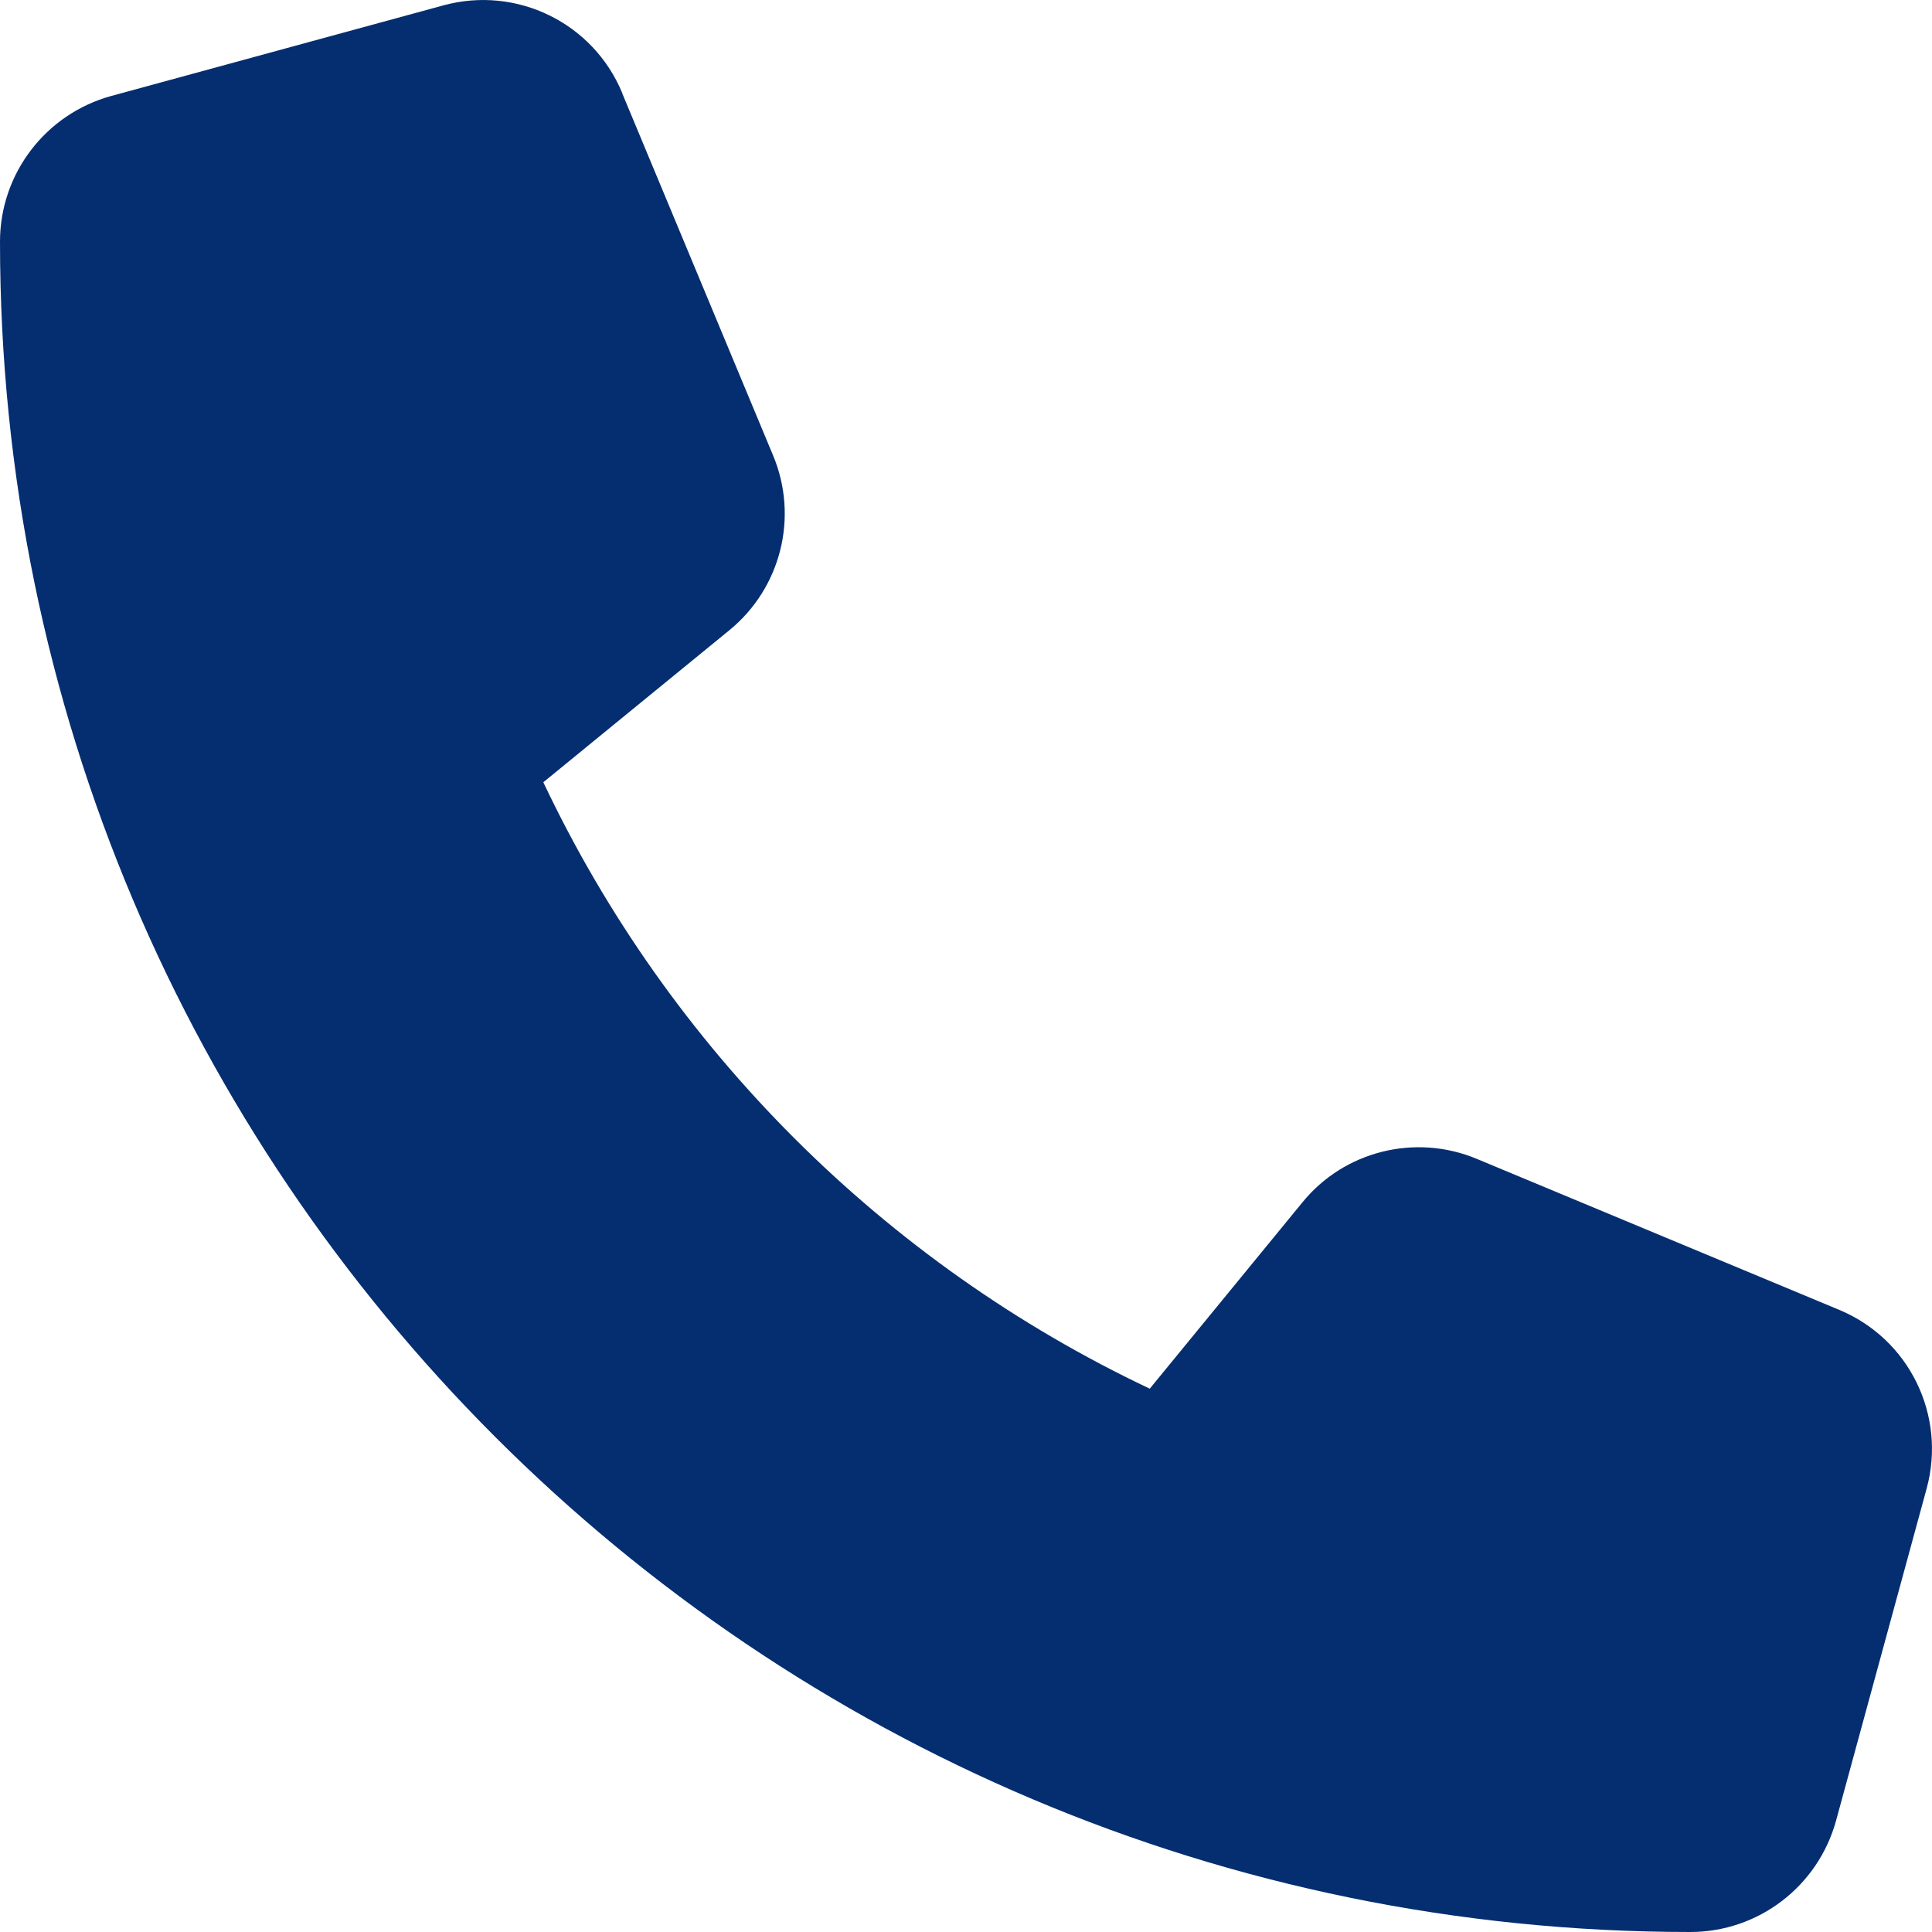
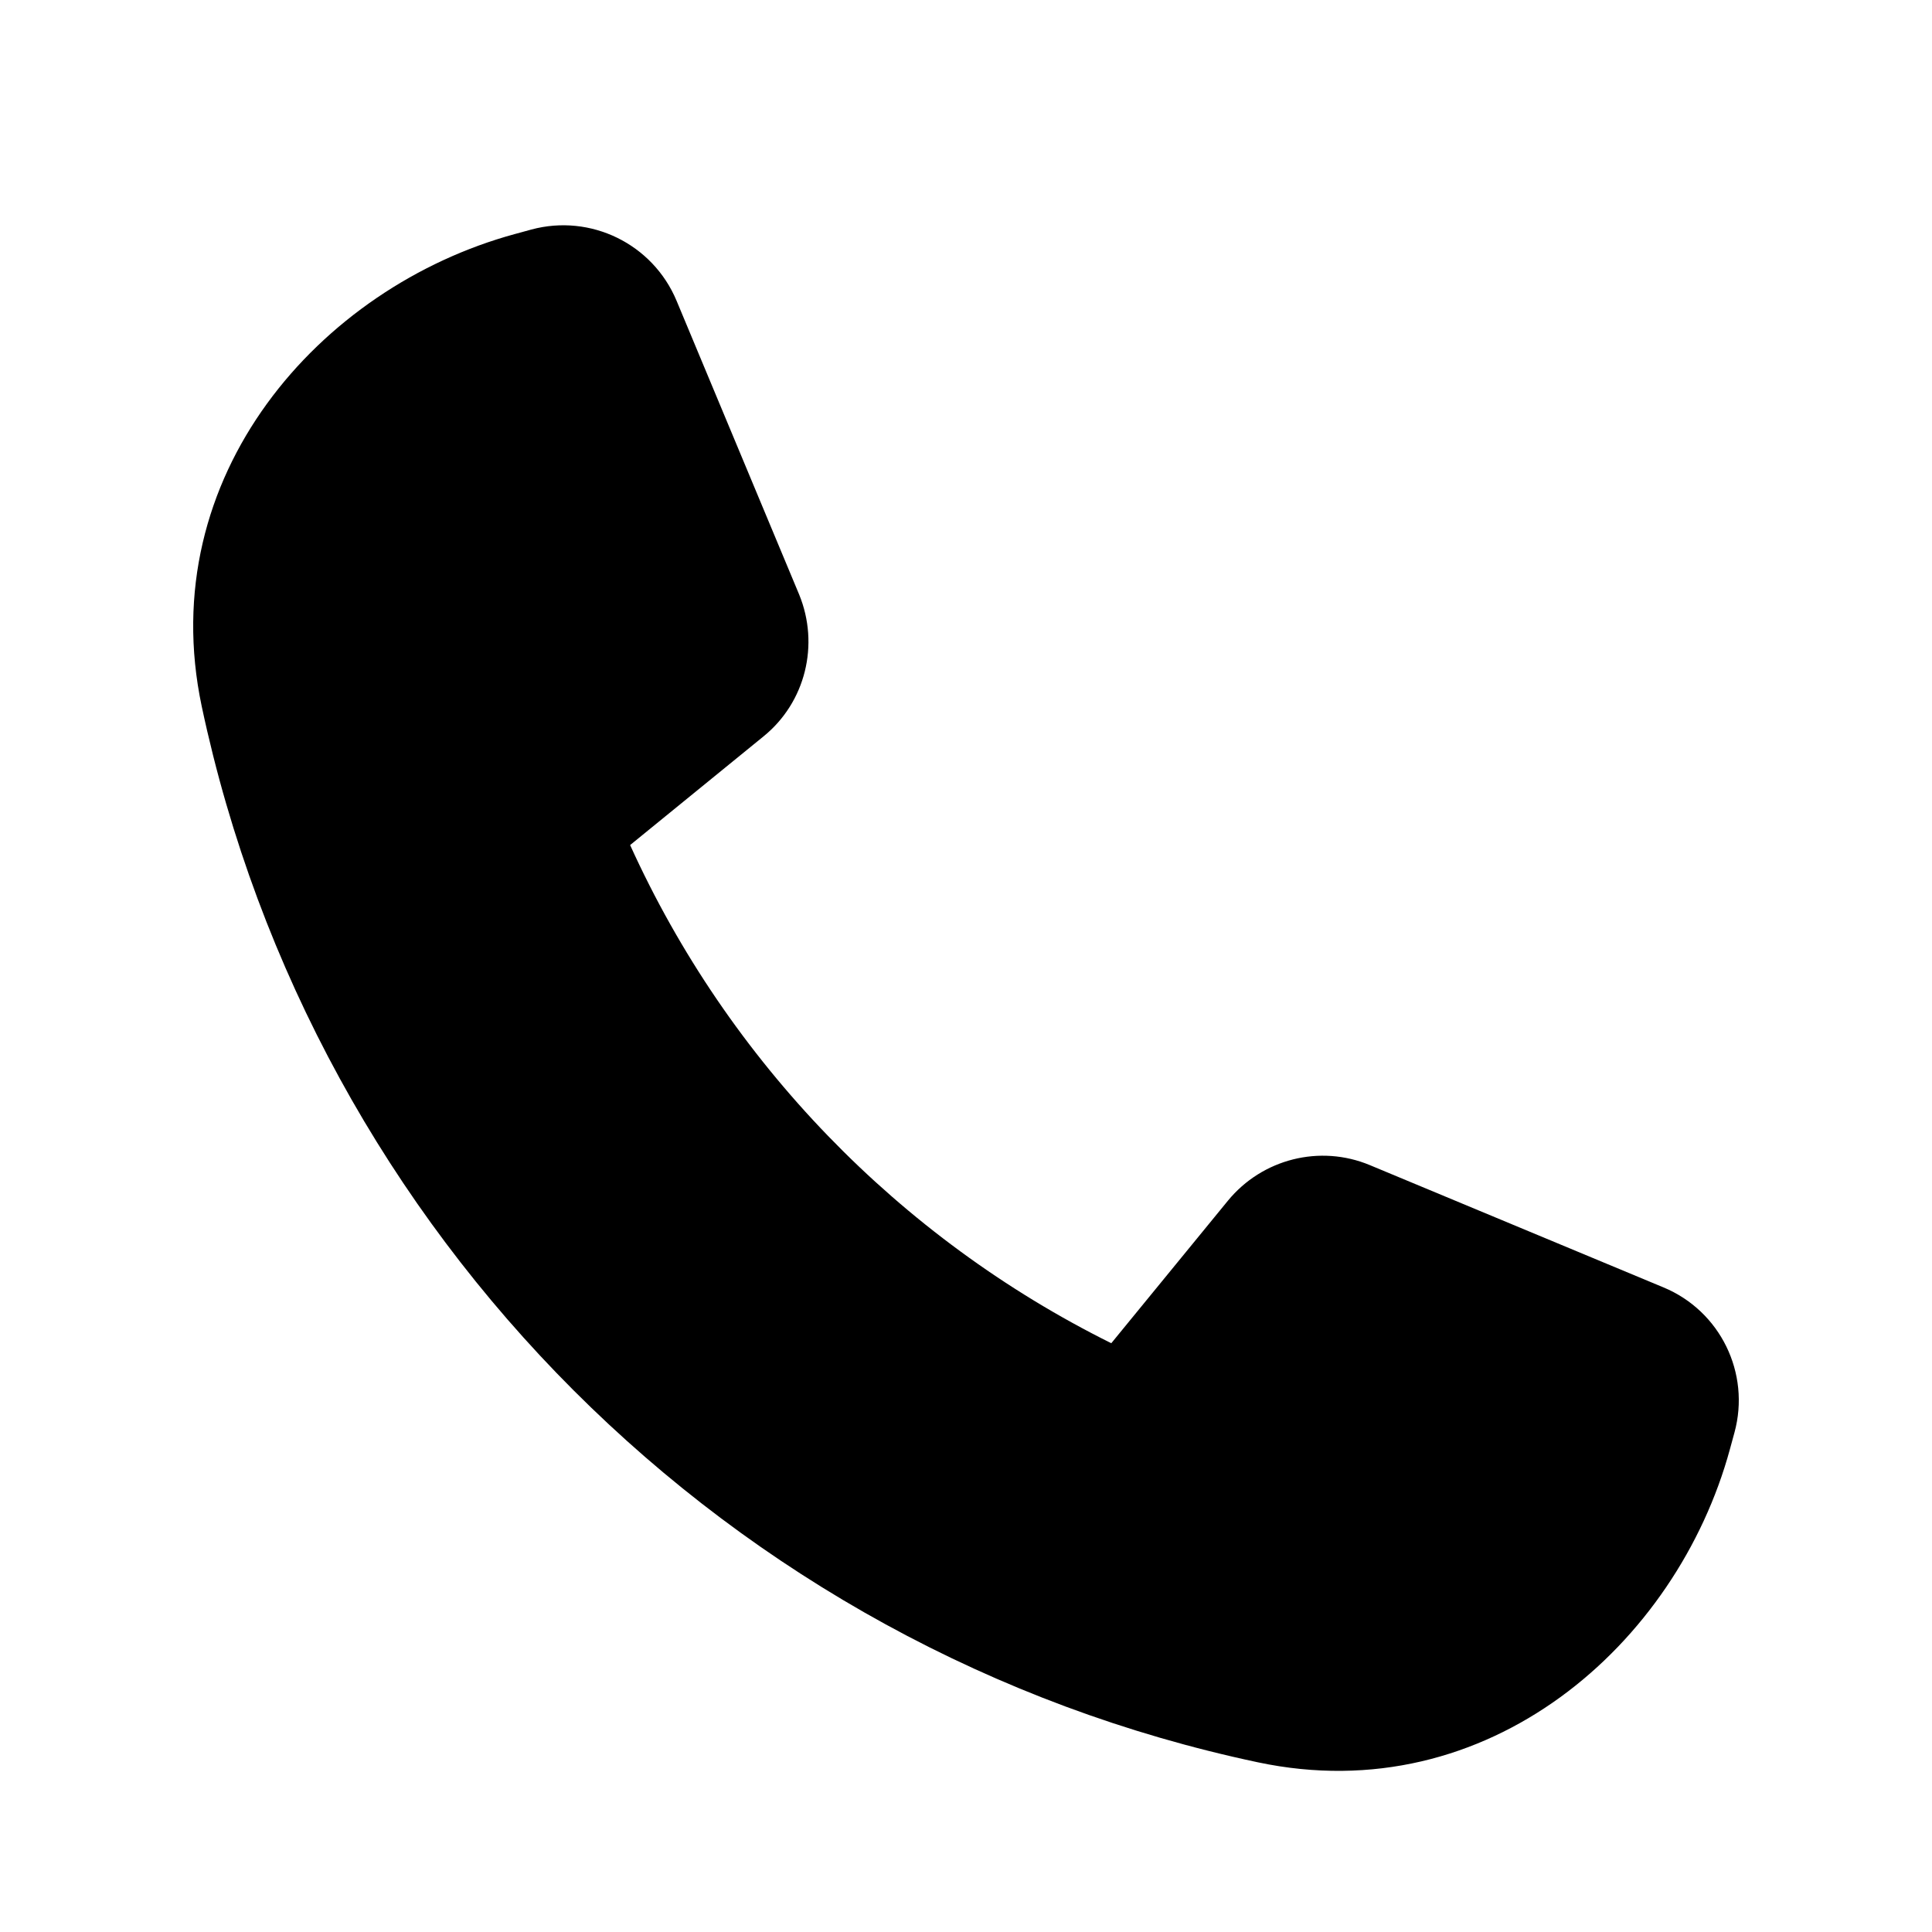
- <svg xmlns="http://www.w3.org/2000/svg" width="18" height="18" viewBox="0 0 18 18" fill="none">
-   <path d="M5.797 0.866C5.526 0.212 4.813 -0.136 4.131 0.05L1.037 0.894C0.425 1.062 0 1.618 0 2.251C0 10.948 7.052 18 15.749 18C16.382 18 16.938 17.575 17.106 16.963L17.95 13.869C18.136 13.187 17.788 12.474 17.134 12.203L13.759 10.797C13.187 10.558 12.522 10.723 12.132 11.205L10.712 12.938C8.237 11.767 6.233 9.763 5.062 7.288L6.795 5.872C7.277 5.478 7.442 4.817 7.203 4.244L5.797 0.869V0.866Z" fill="#052E70" />
+ <svg xmlns="http://www.w3.org/2000/svg" width="20" height="20" viewBox="0 0 20 20" fill="none">
+   <path d="M7.004 3.114C6.757 2.523 6.113 2.211 5.501 2.376L5.329 2.423C3.31 2.973 1.585 4.929 2.088 7.311C3.248 12.78 7.551 17.084 13.02 18.243C15.405 18.749 17.358 17.021 17.908 15.002L17.955 14.83C18.123 14.214 17.808 13.571 17.22 13.327L14.18 12.061C13.664 11.846 13.067 11.996 12.711 12.43L11.504 13.905C9.307 12.814 7.539 10.989 6.523 8.748L7.904 7.623C8.339 7.27 8.485 6.673 8.273 6.155L7.004 3.114Z" fill="black" />
</svg>
